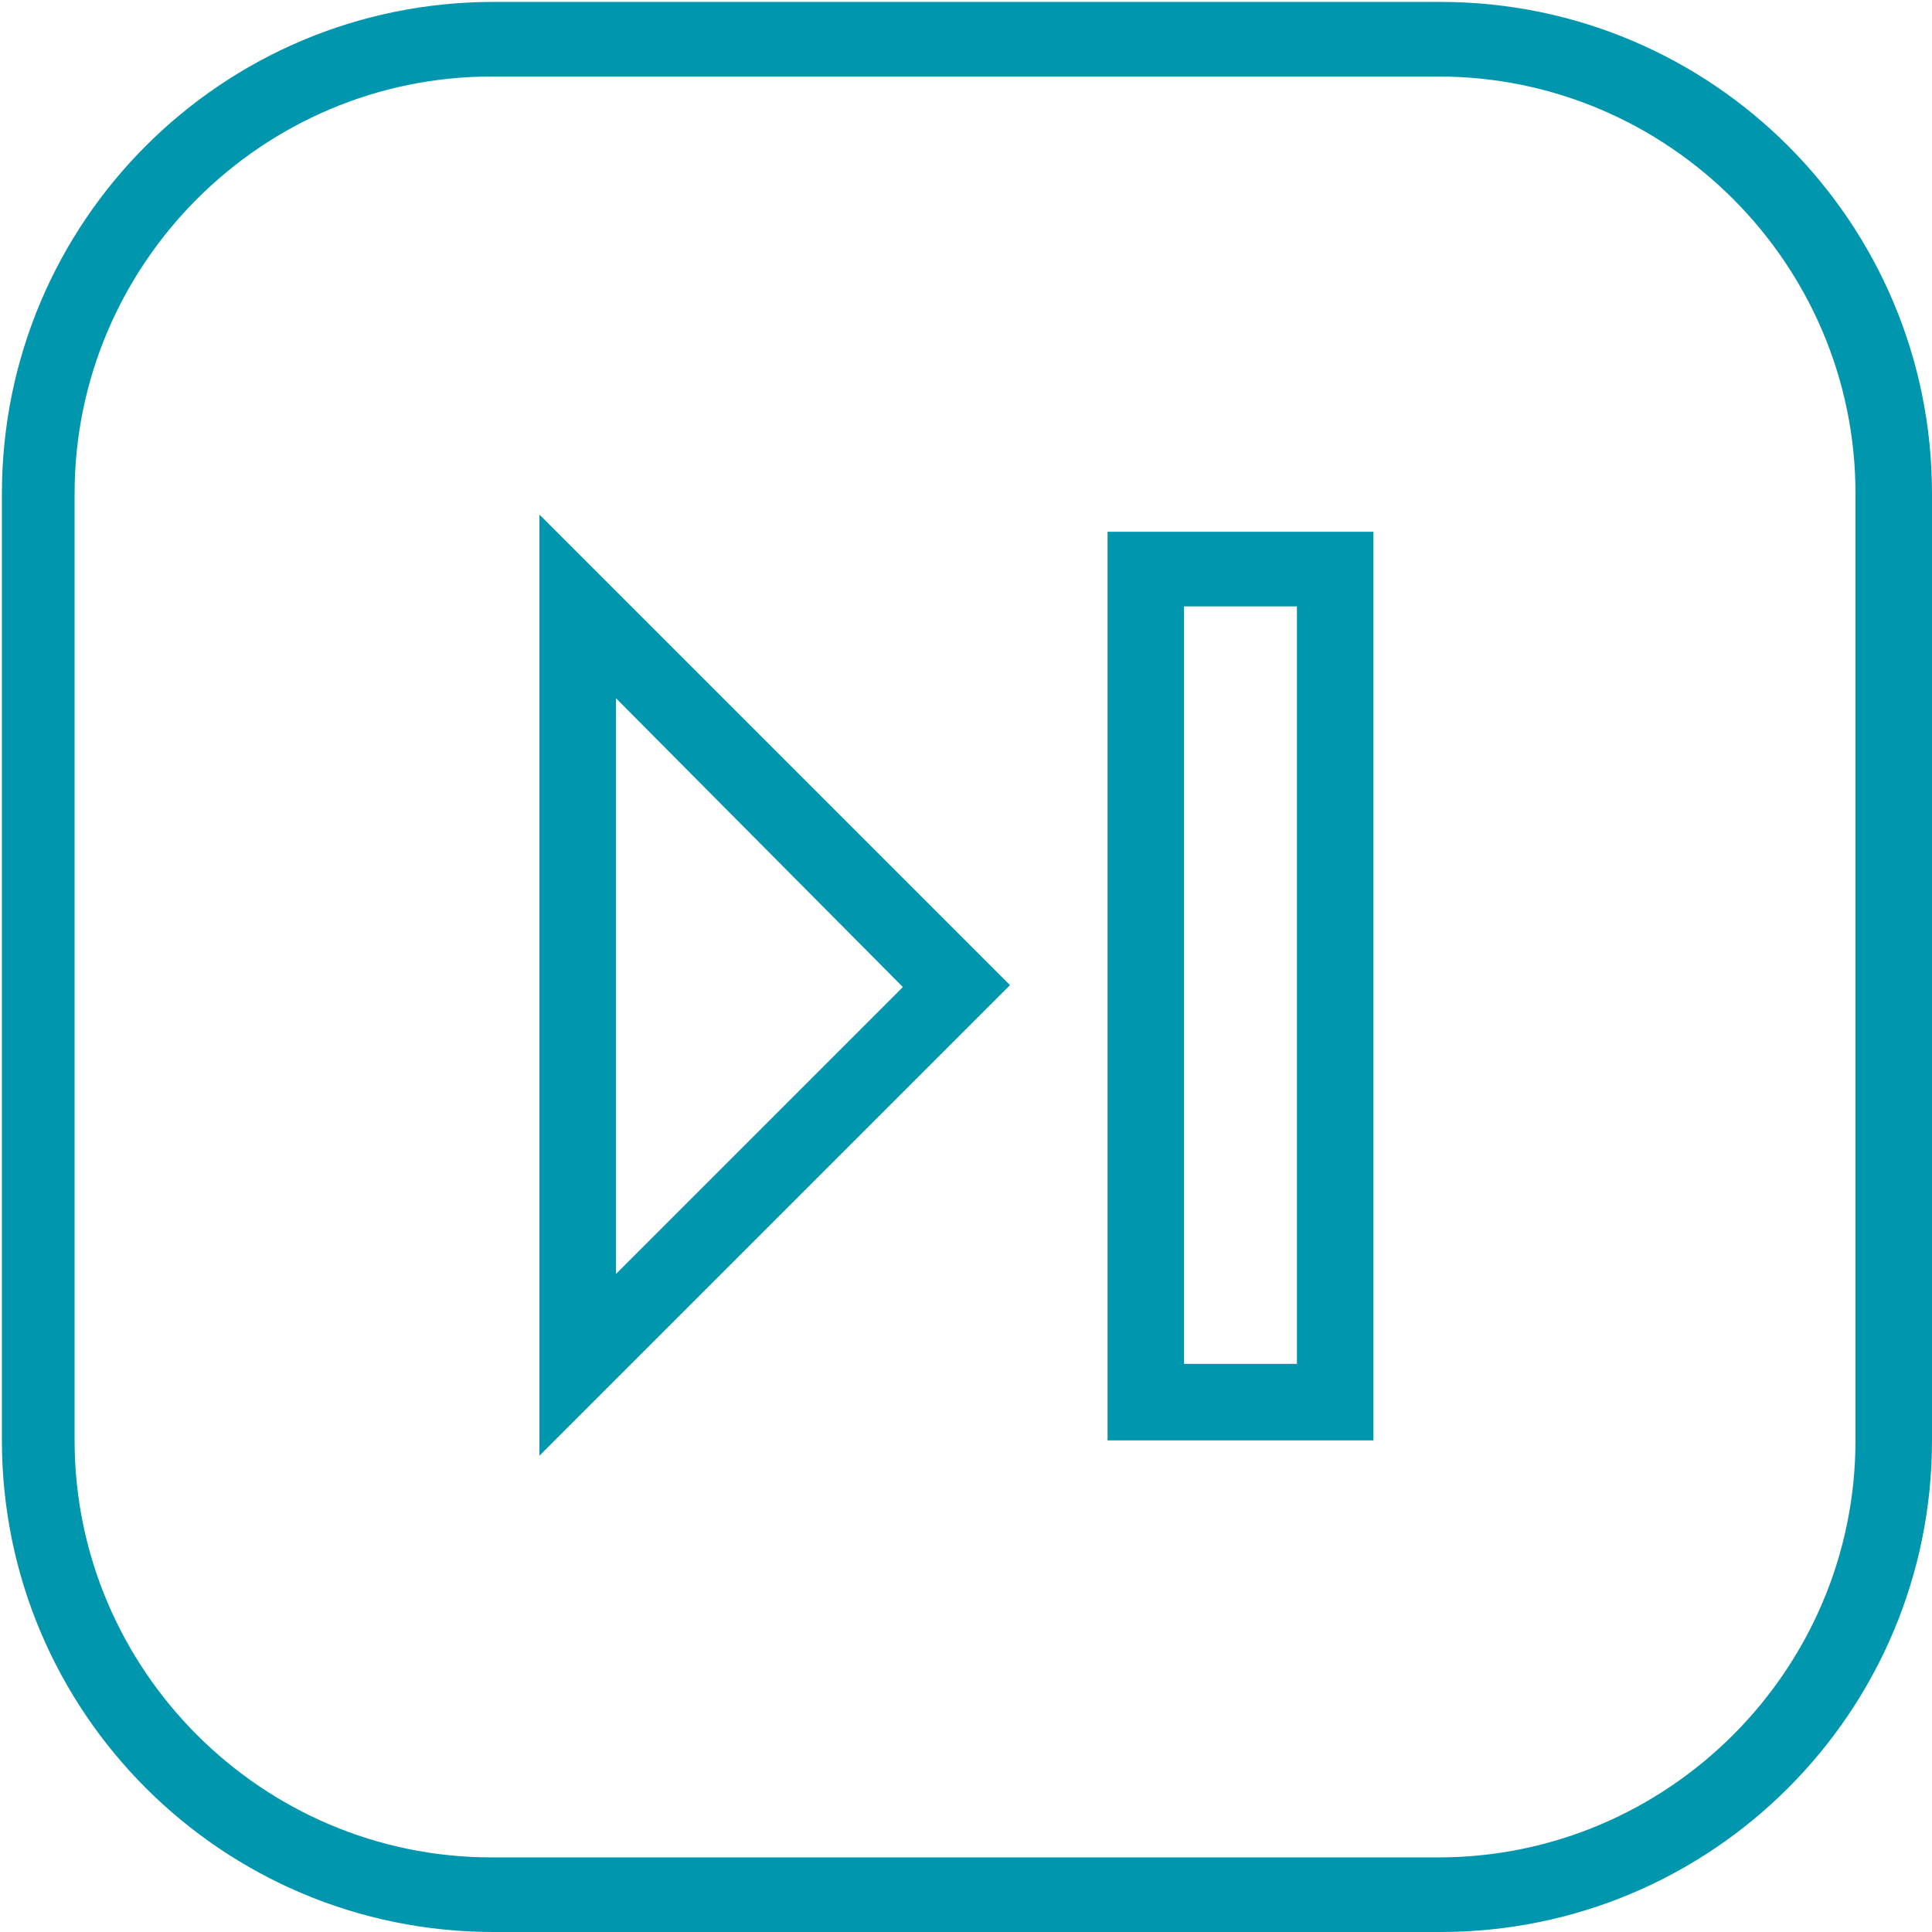
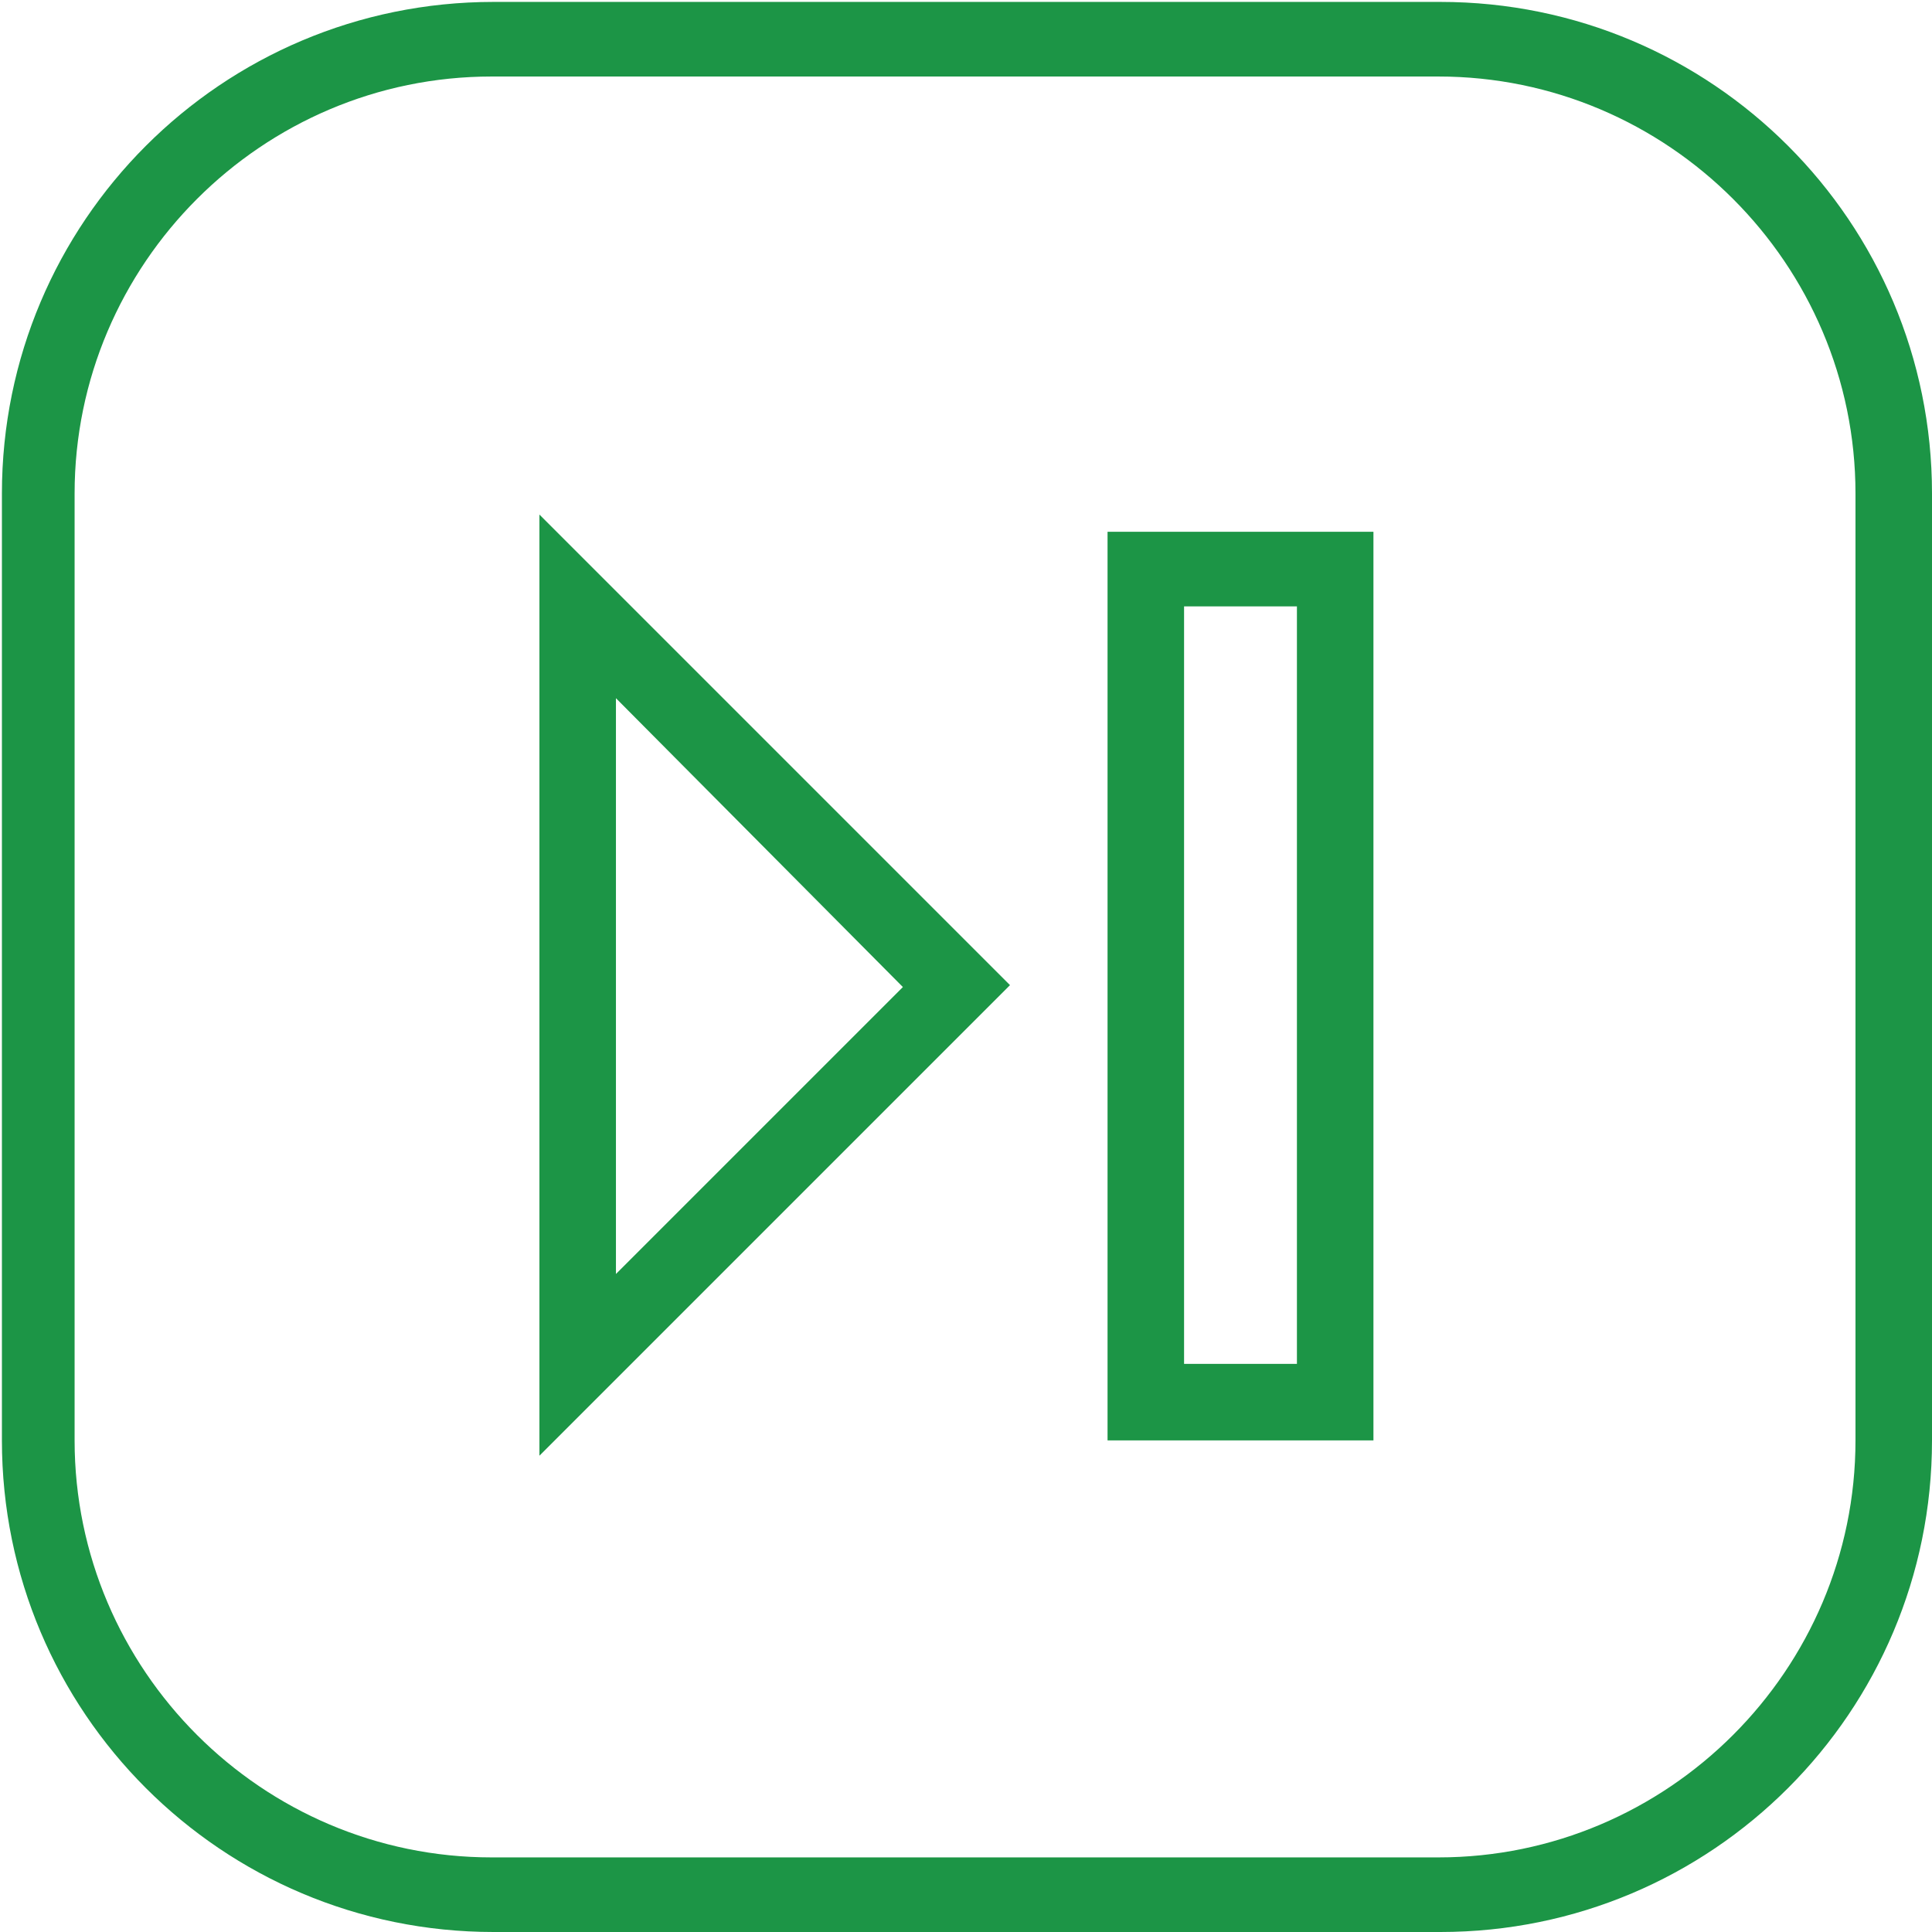
<svg xmlns="http://www.w3.org/2000/svg" version="1.1" id="Layer_1" x="0px" y="0px" width="101px" height="101px" viewBox="-255 346 101 101" style="enable-background:new -255 346 101 101;" xml:space="preserve">
  <style type="text/css">
- 	.st0{fill:#0096ae;}
+ 	.st0{fill:#1c9546;}
</style>
  <path class="st0" d="M-226.8,422.1v-49.2l24.6,24.6L-226.8,422.1z M-222.8,382.5v30.1l15-15L-222.8,382.5z" />
  <path class="st0" d="M-183.2,421.3h-13.9v-47.5h13.9V421.3z M-193.1,417.3h5.9v-39.6h-5.9V417.3z" />
  <path class="st0" d="M-179.7,447h-49.5c-14.2,0-25.7-11.5-25.7-25.7l0,0v-49.5c0-14.2,11.5-25.7,25.7-25.7l0,0h49.5  c14.2,0,25.7,11.5,25.7,25.7l0,0v49.5C-154,435.5-165.5,447-179.7,447L-179.7,447z M-229.3,350c-12,0-21.8,9.8-21.8,21.8l0,0v49.5  c0,12,9.8,21.8,21.8,21.8l0,0h49.5c12,0,21.8-9.8,21.8-21.8l0,0v-49.5c0-12-9.8-21.8-21.8-21.8l0,0H-229.3z" />
</svg>
